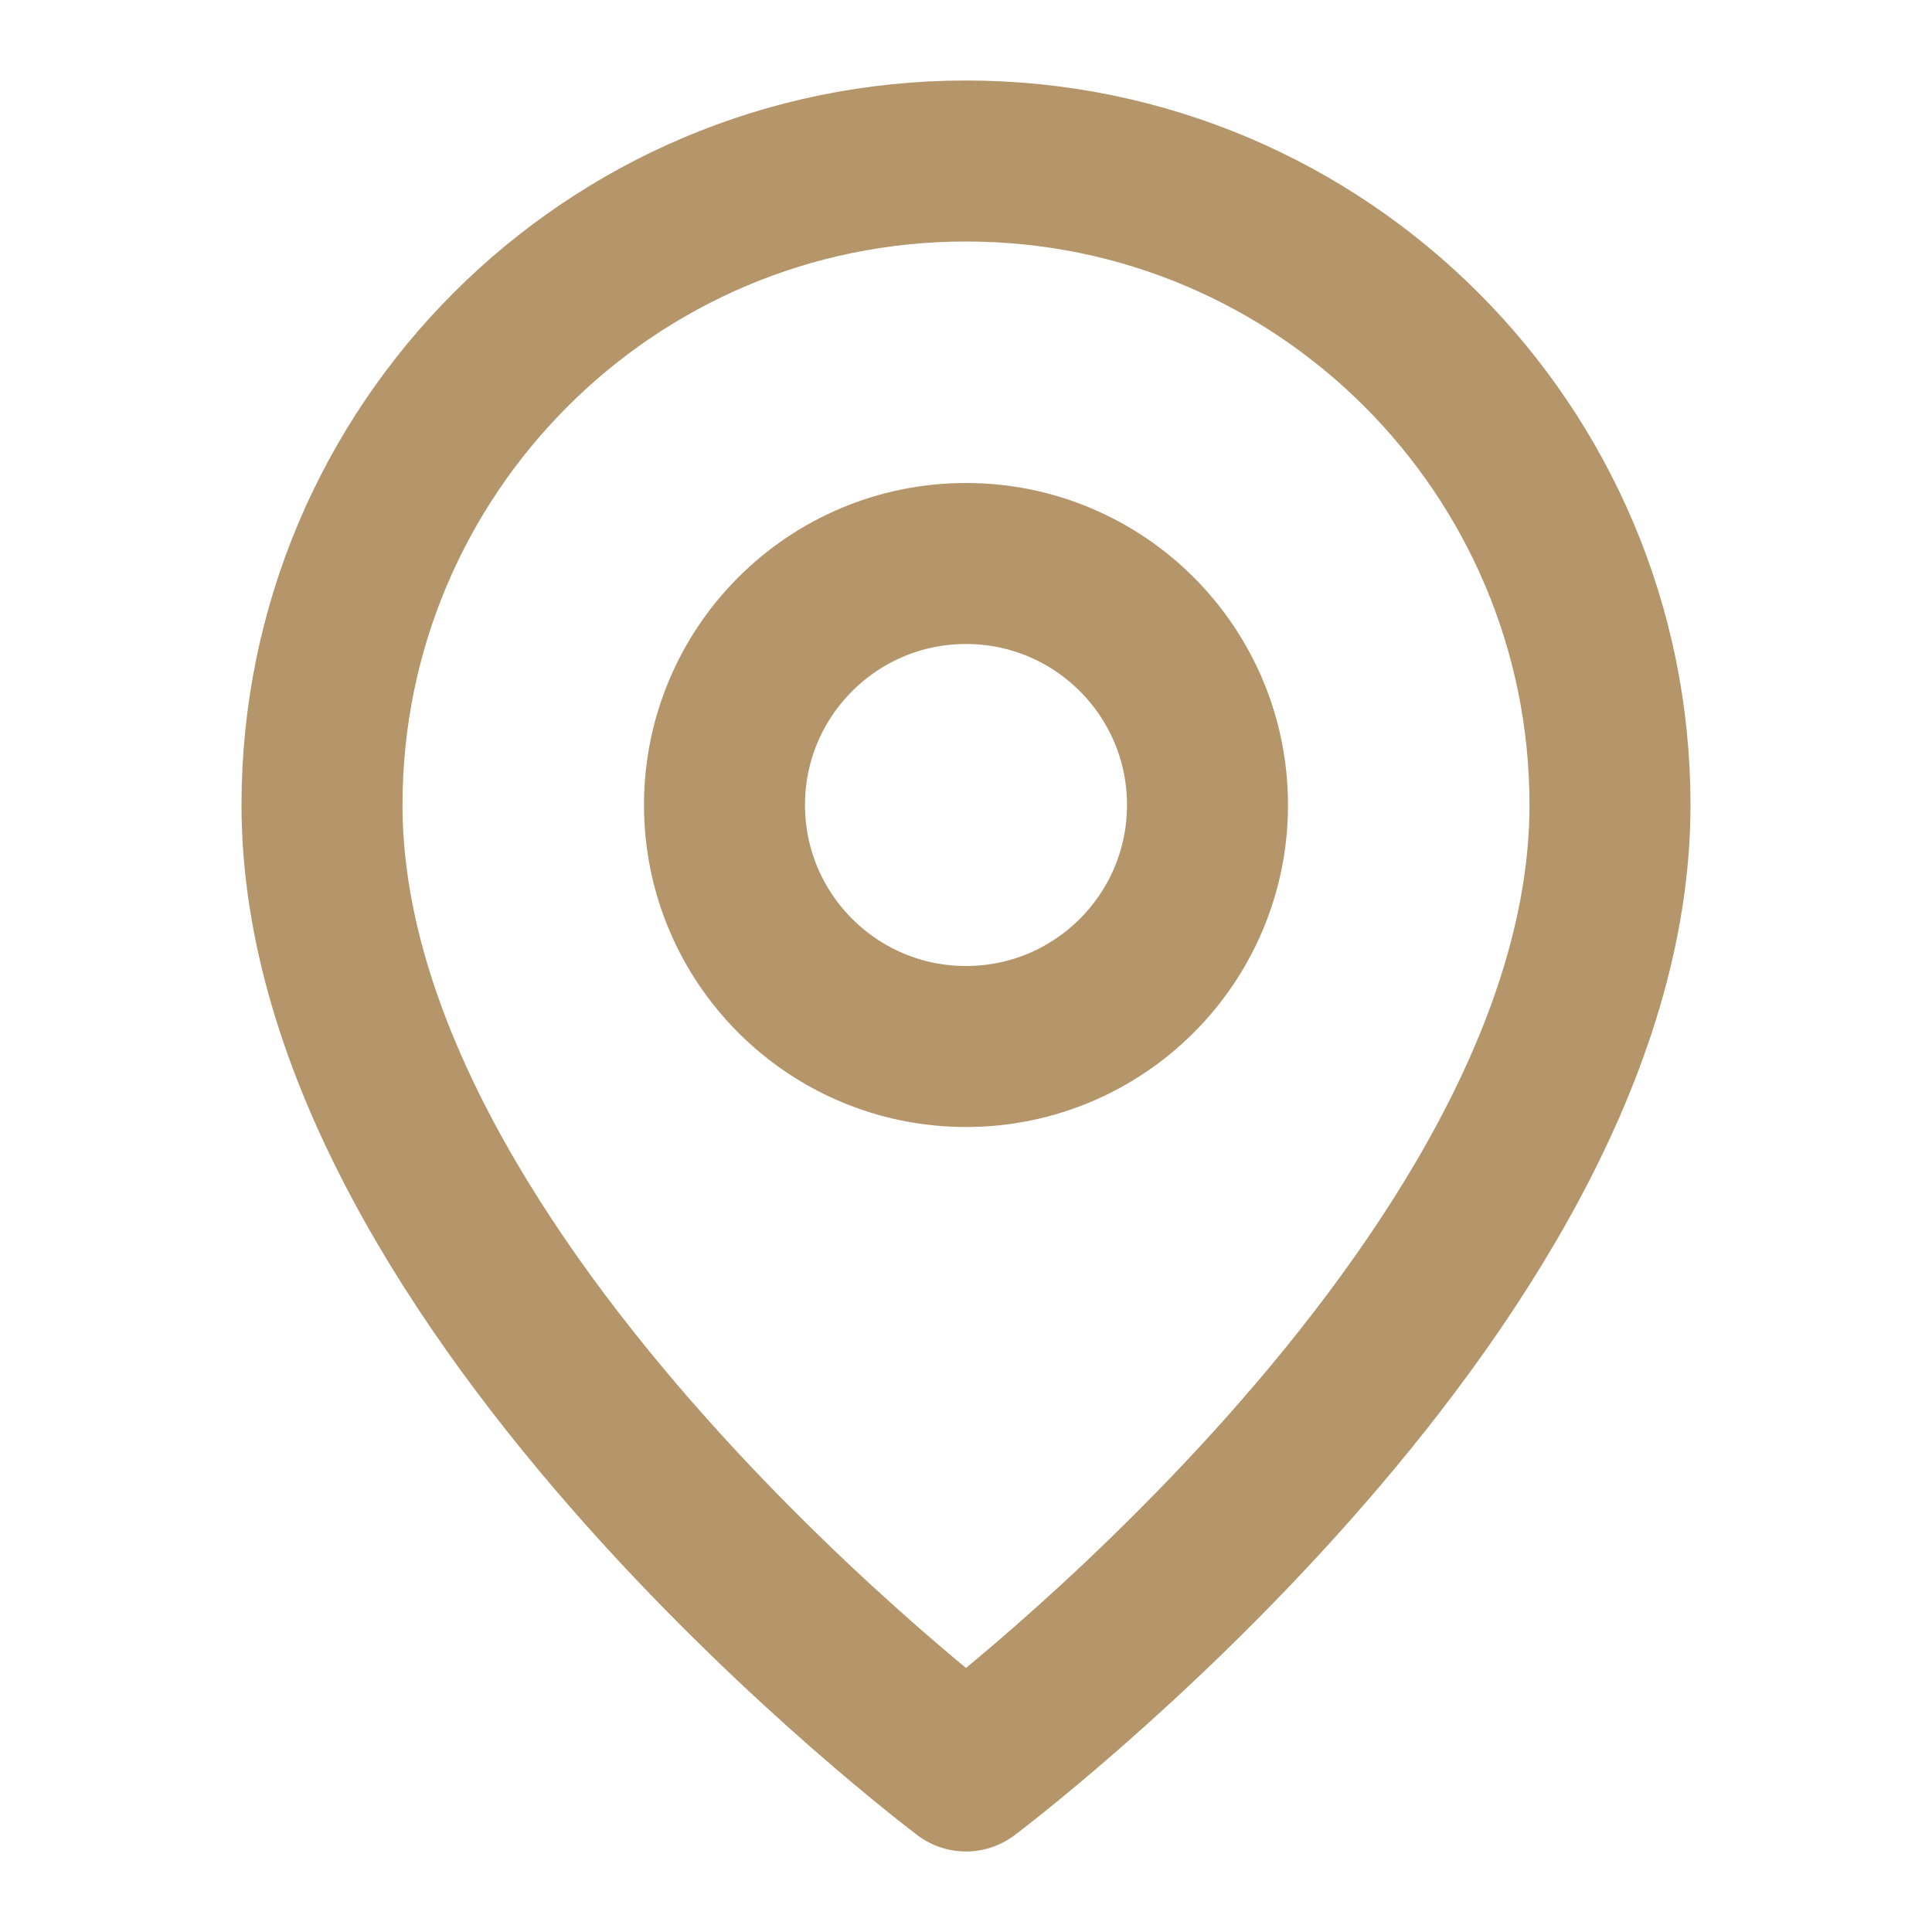
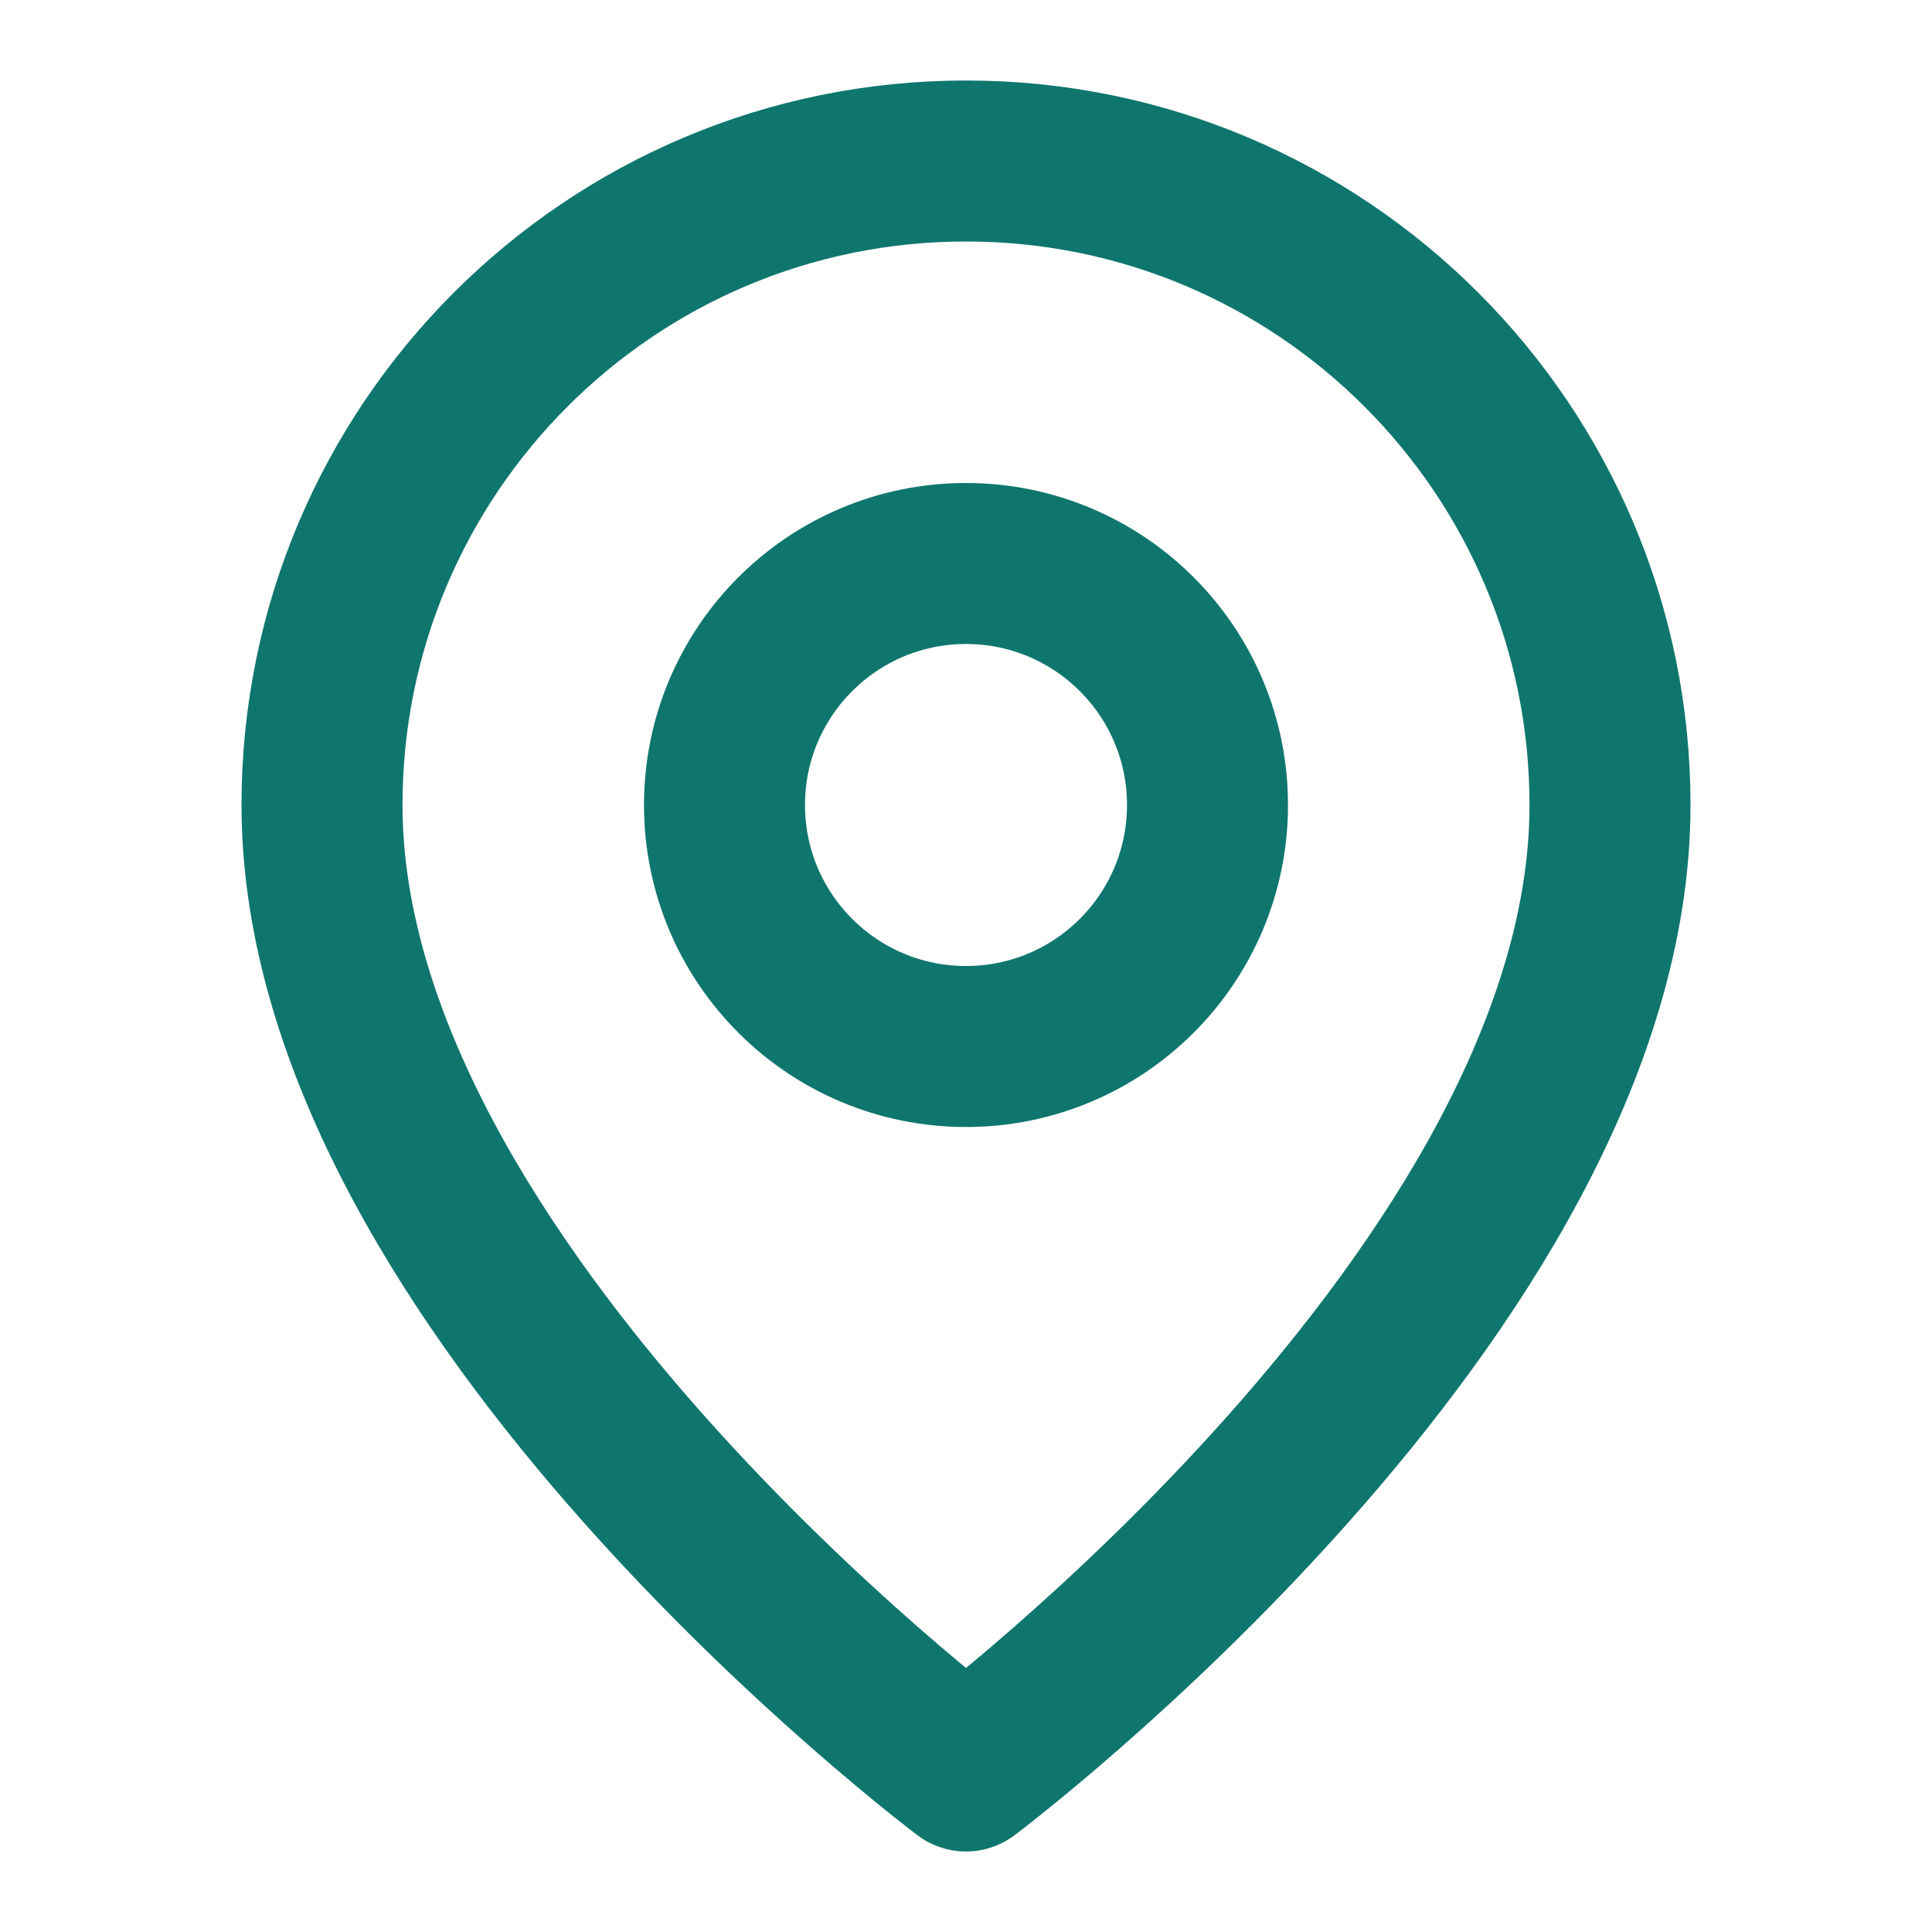
- <svg xmlns="http://www.w3.org/2000/svg" width="24" height="24" viewBox="0 0 24 24" fill="none" stroke="#B5956A" stroke-width="2" stroke-linecap="round" stroke-linejoin="round">
+ <svg xmlns="http://www.w3.org/2000/svg" width="24" height="24" viewBox="0 0 24 24" fill="none" stroke="#0f766e" stroke-width="2" stroke-linecap="round" stroke-linejoin="round">
  <path d="M20 10c0 6-8 12-8 12s-8-6-8-12a8 8 0 0 1 16 0Z" />
  <circle cx="12" cy="10" r="3" />
</svg>
